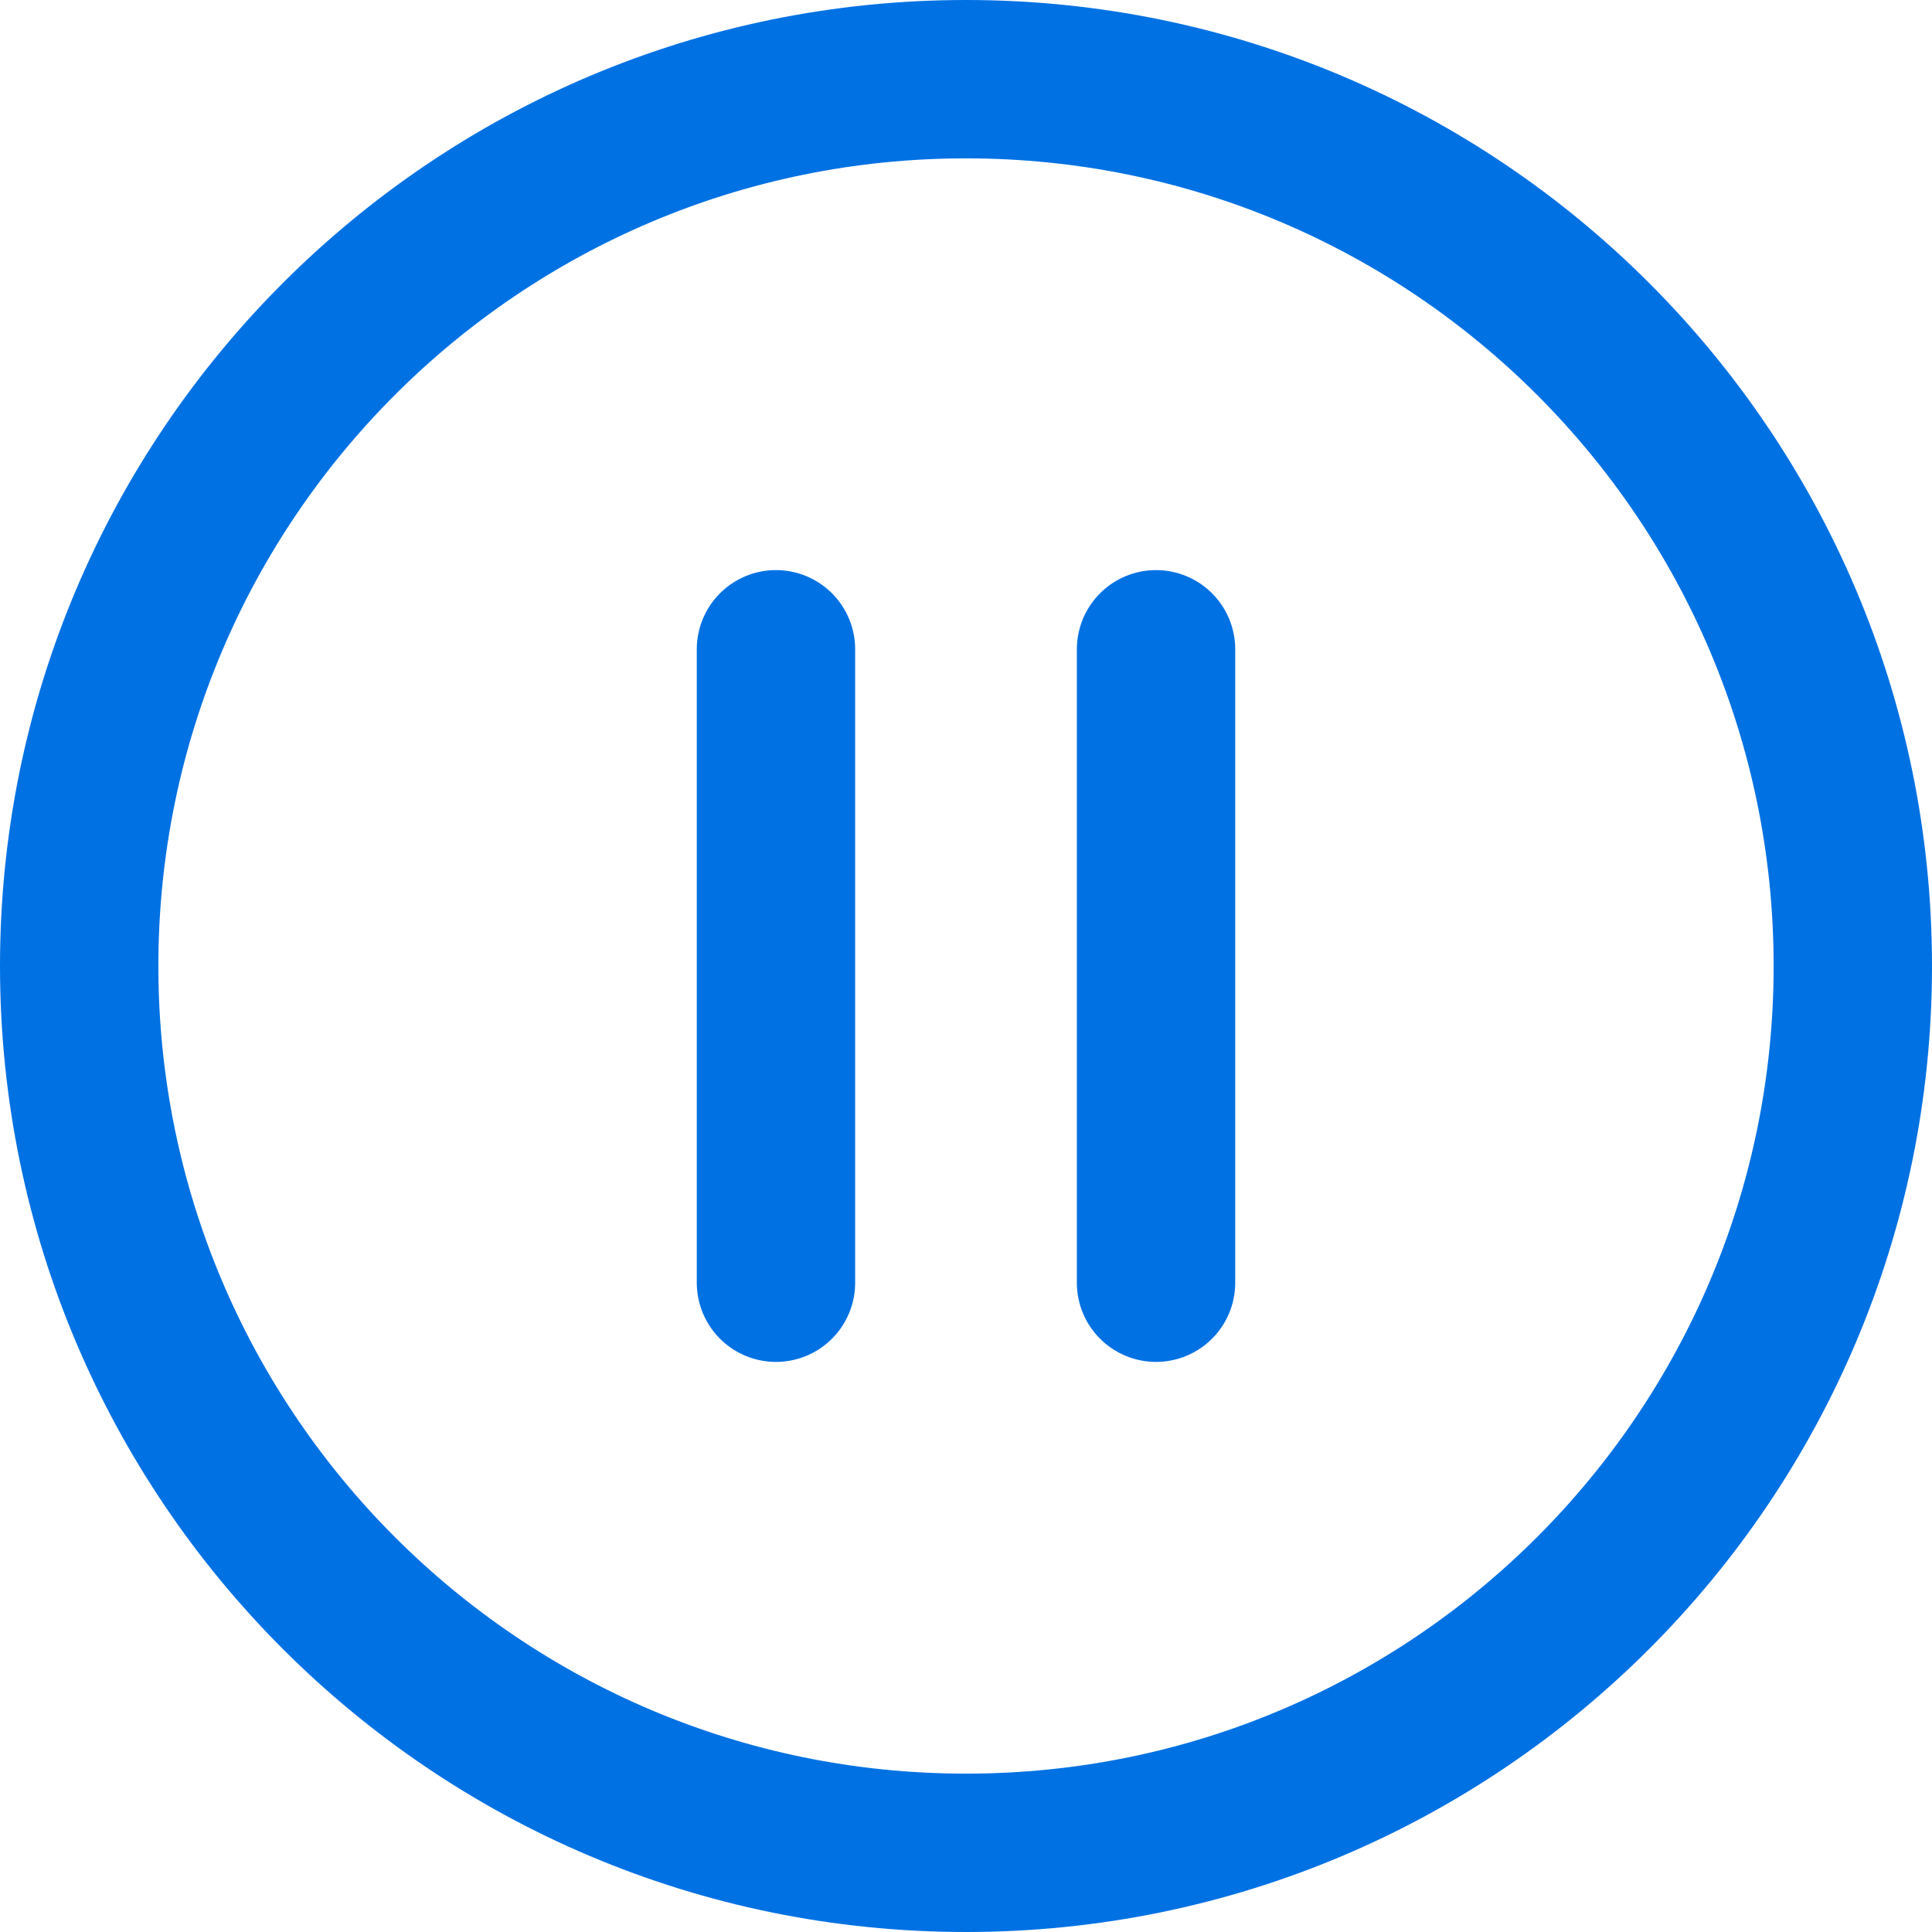
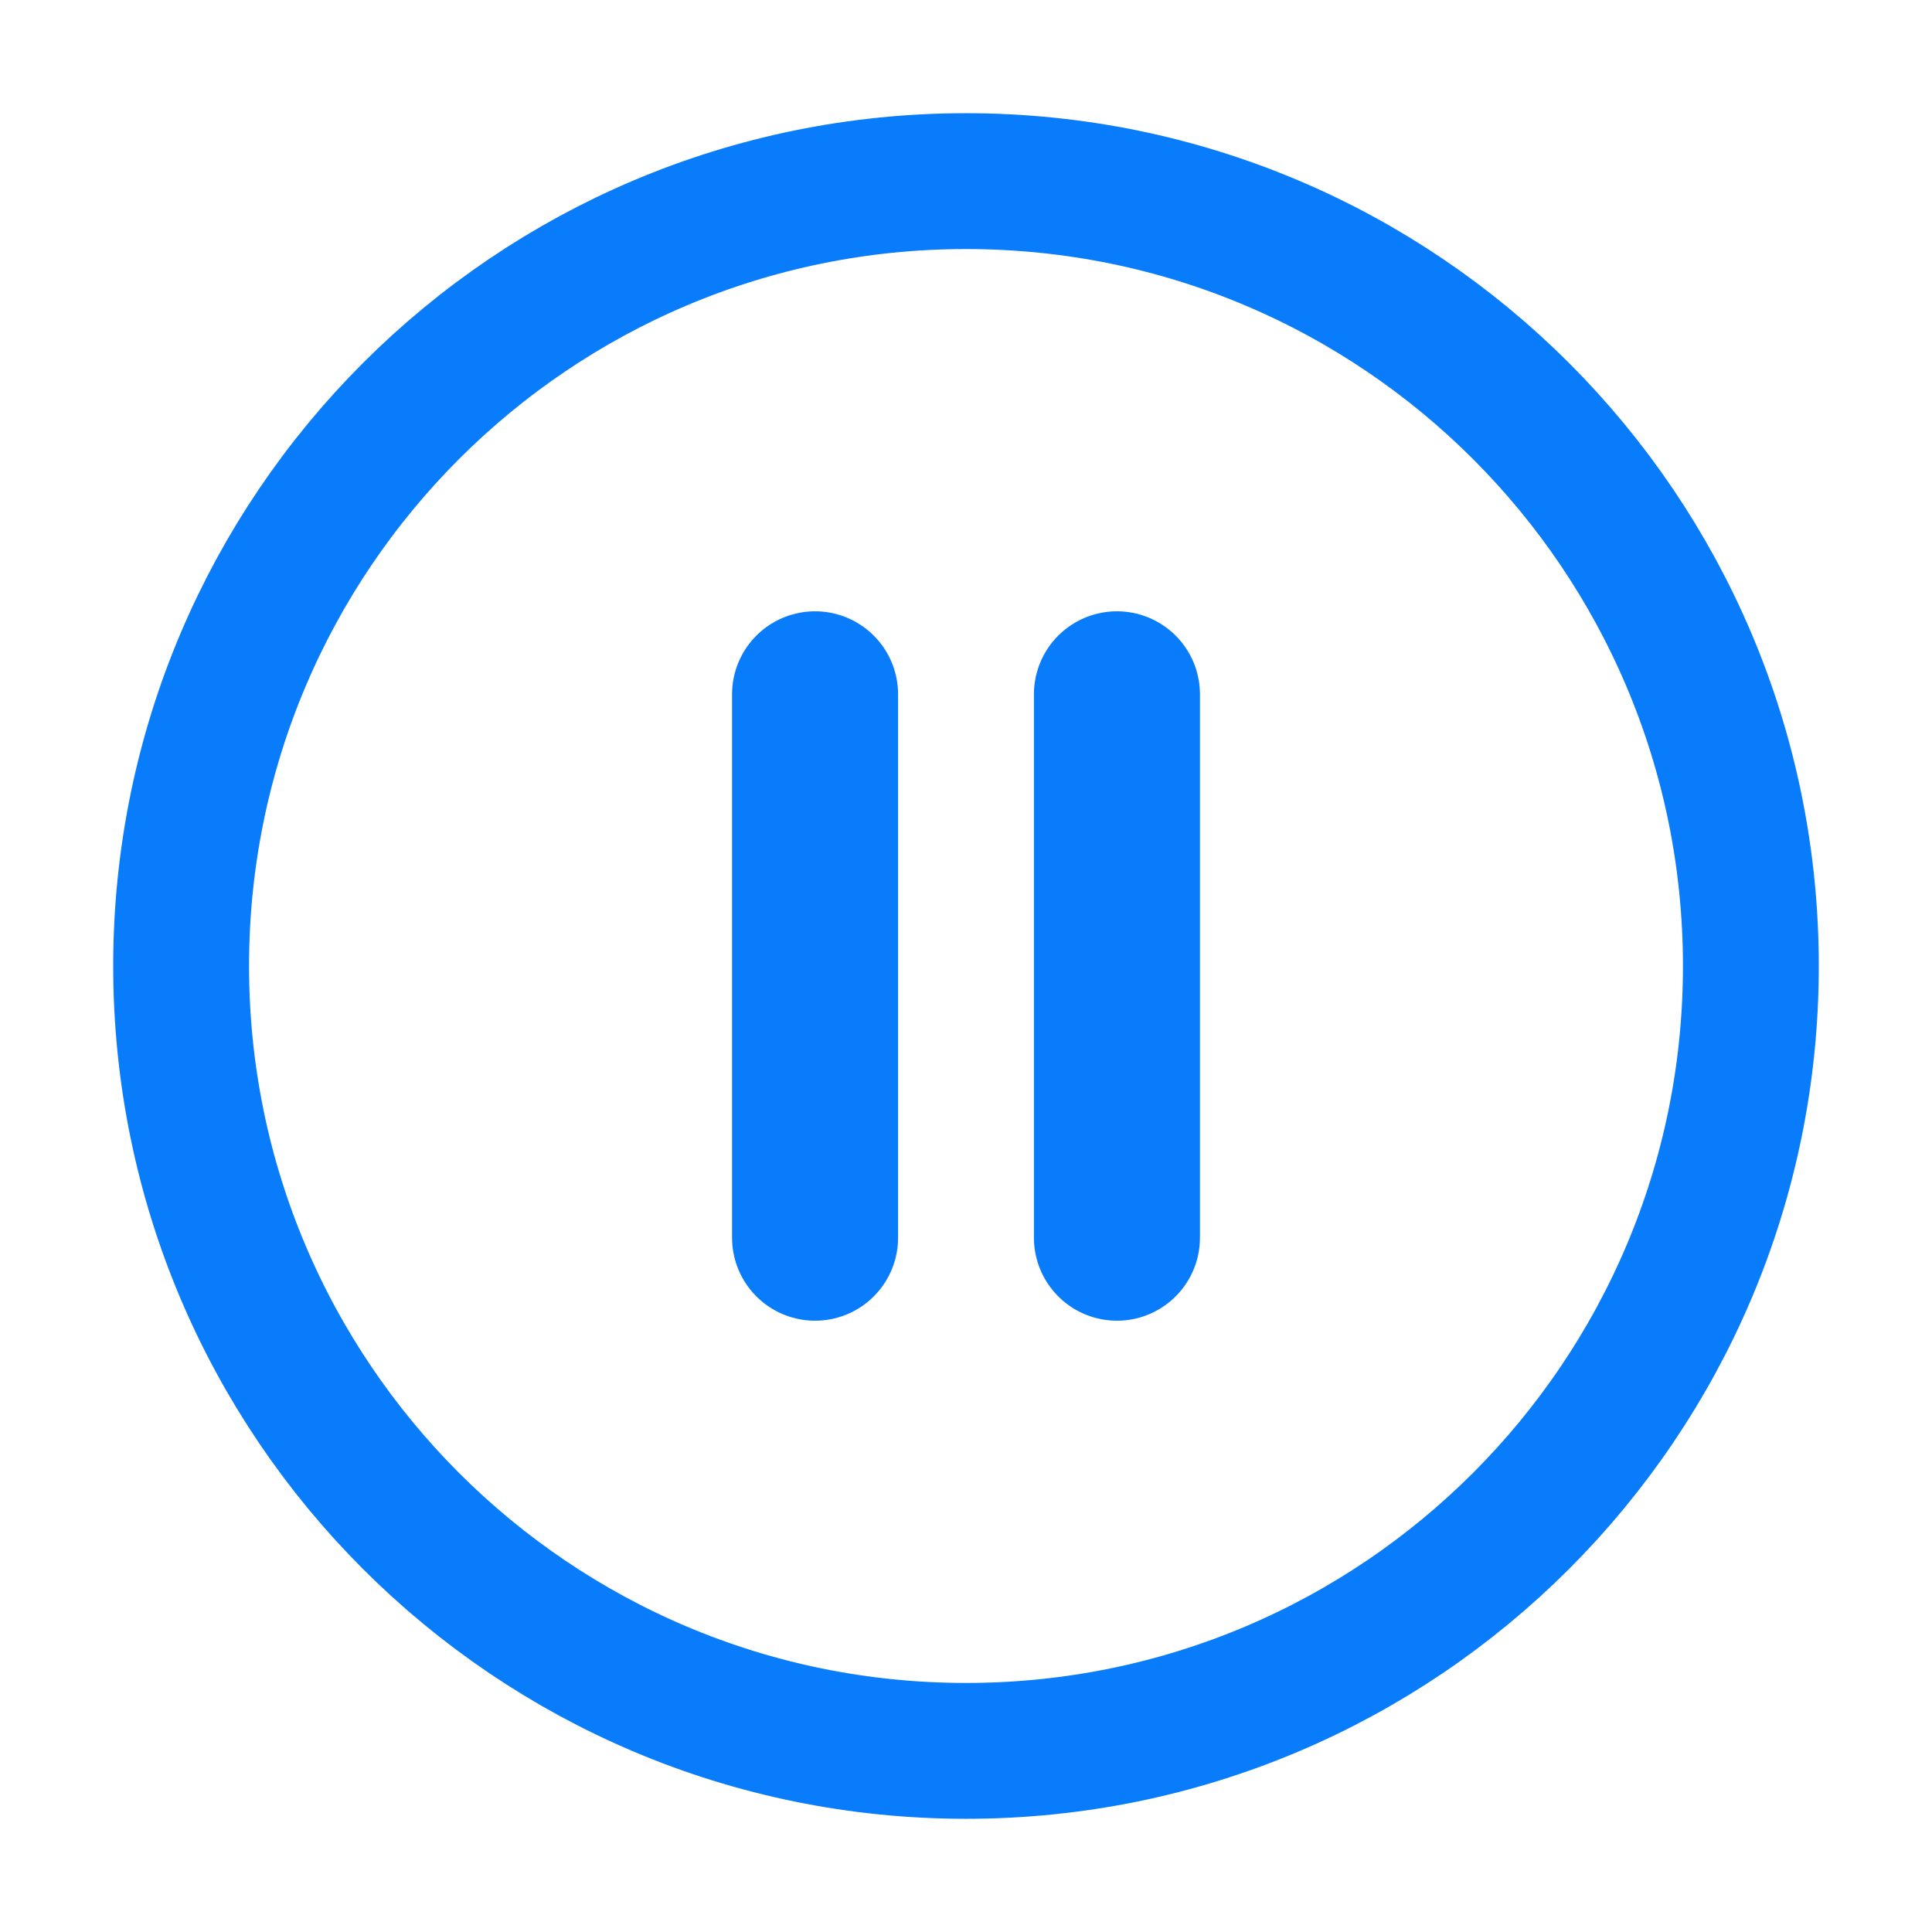
- <svg xmlns="http://www.w3.org/2000/svg" preserveAspectRatio="none" overflow="visible" style="display: block;" width="30.5" height="30.5" viewBox="0 0 30.5 30.5" fill="none">
-   <g id="Group">
-     <path id="Vector" d="M29.25 15.25C29.25 22.982 22.982 29.25 15.25 29.25C7.518 29.25 1.25 22.982 1.25 15.25C1.25 7.518 7.518 1.25 15.25 1.25C22.982 1.25 29.25 7.518 29.25 15.25Z" stroke-width="2.5" stroke-linecap="round" stroke-linejoin="round" stroke="#0071E3" />
-     <path id="Vector_2" d="M12.25 10.25V20.25M18.25 10.25V20.25" stroke-width="2.5" stroke-linecap="round" stroke-linejoin="round" stroke="#0071E3" />
-   </g>
+ <svg xmlns="http://www.w3.org/2000/svg" viewBox="0 0 64 64" fill="none">
+   <circle cx="32" cy="32" r="26" stroke="#087CFA" stroke-width="4.5" />
+   <path d="M27 23v18M37 23v18" stroke="#087CFA" stroke-width="5.5" stroke-linecap="round" />
</svg>
